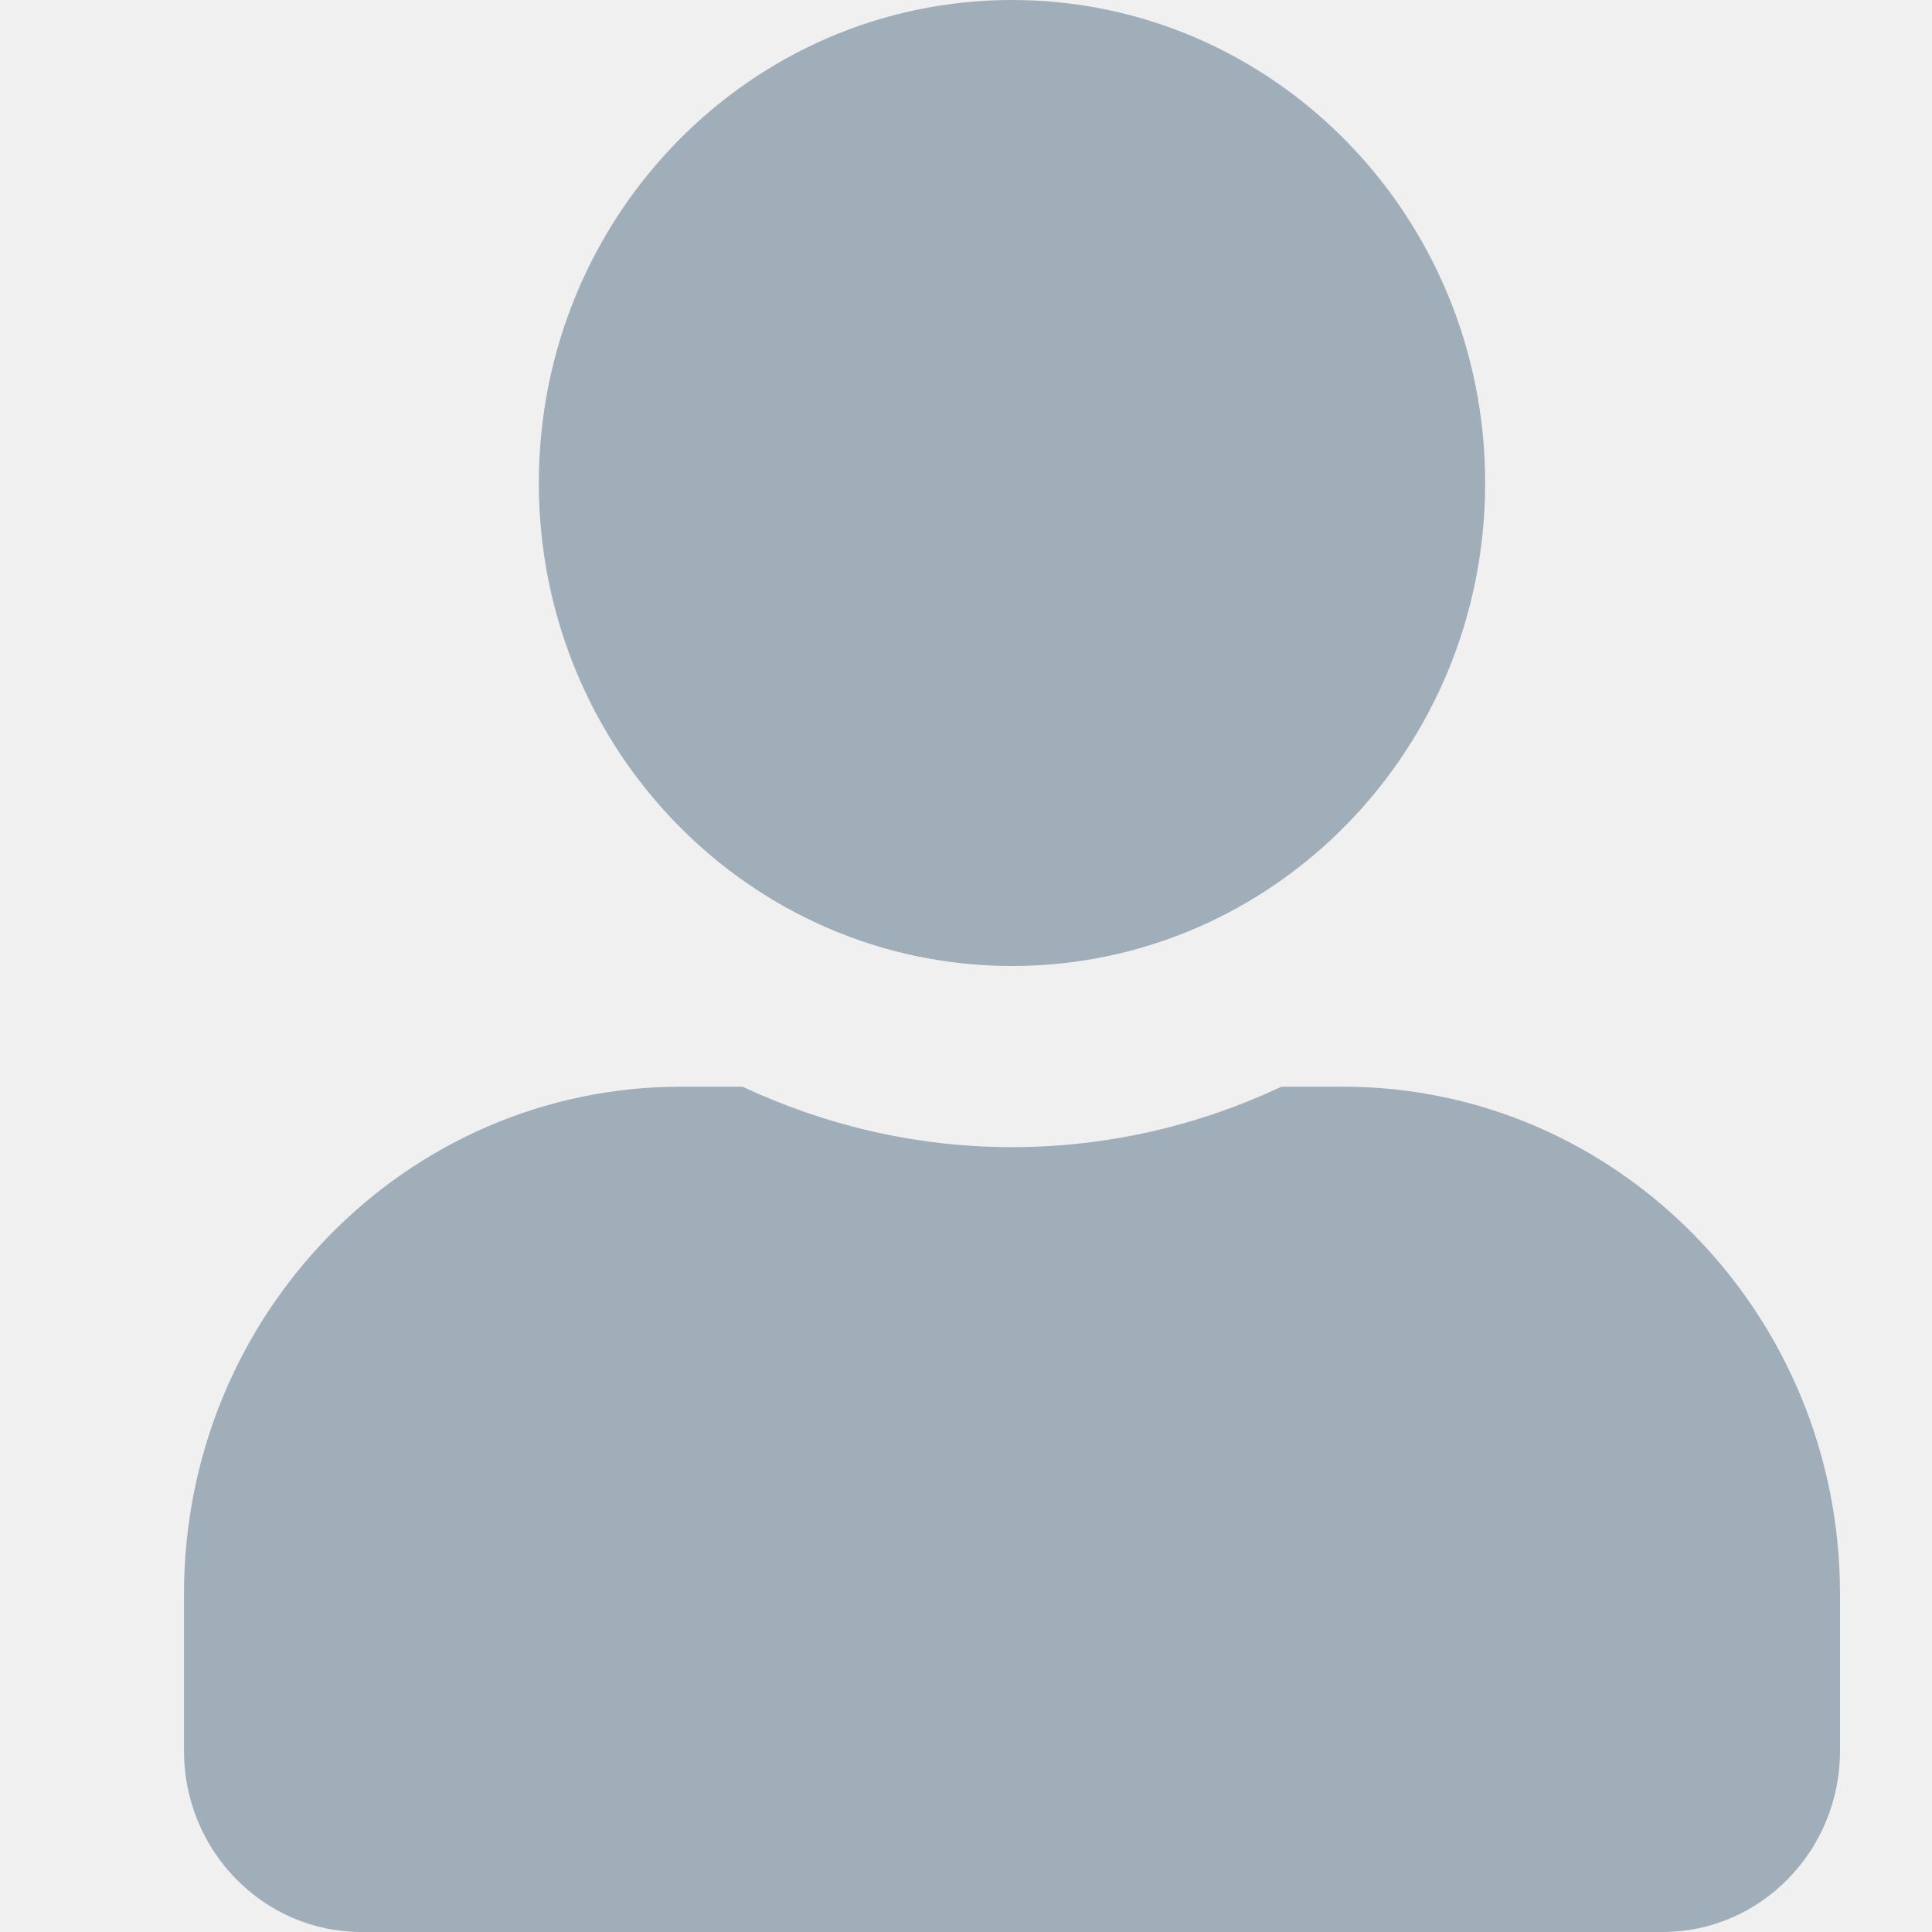
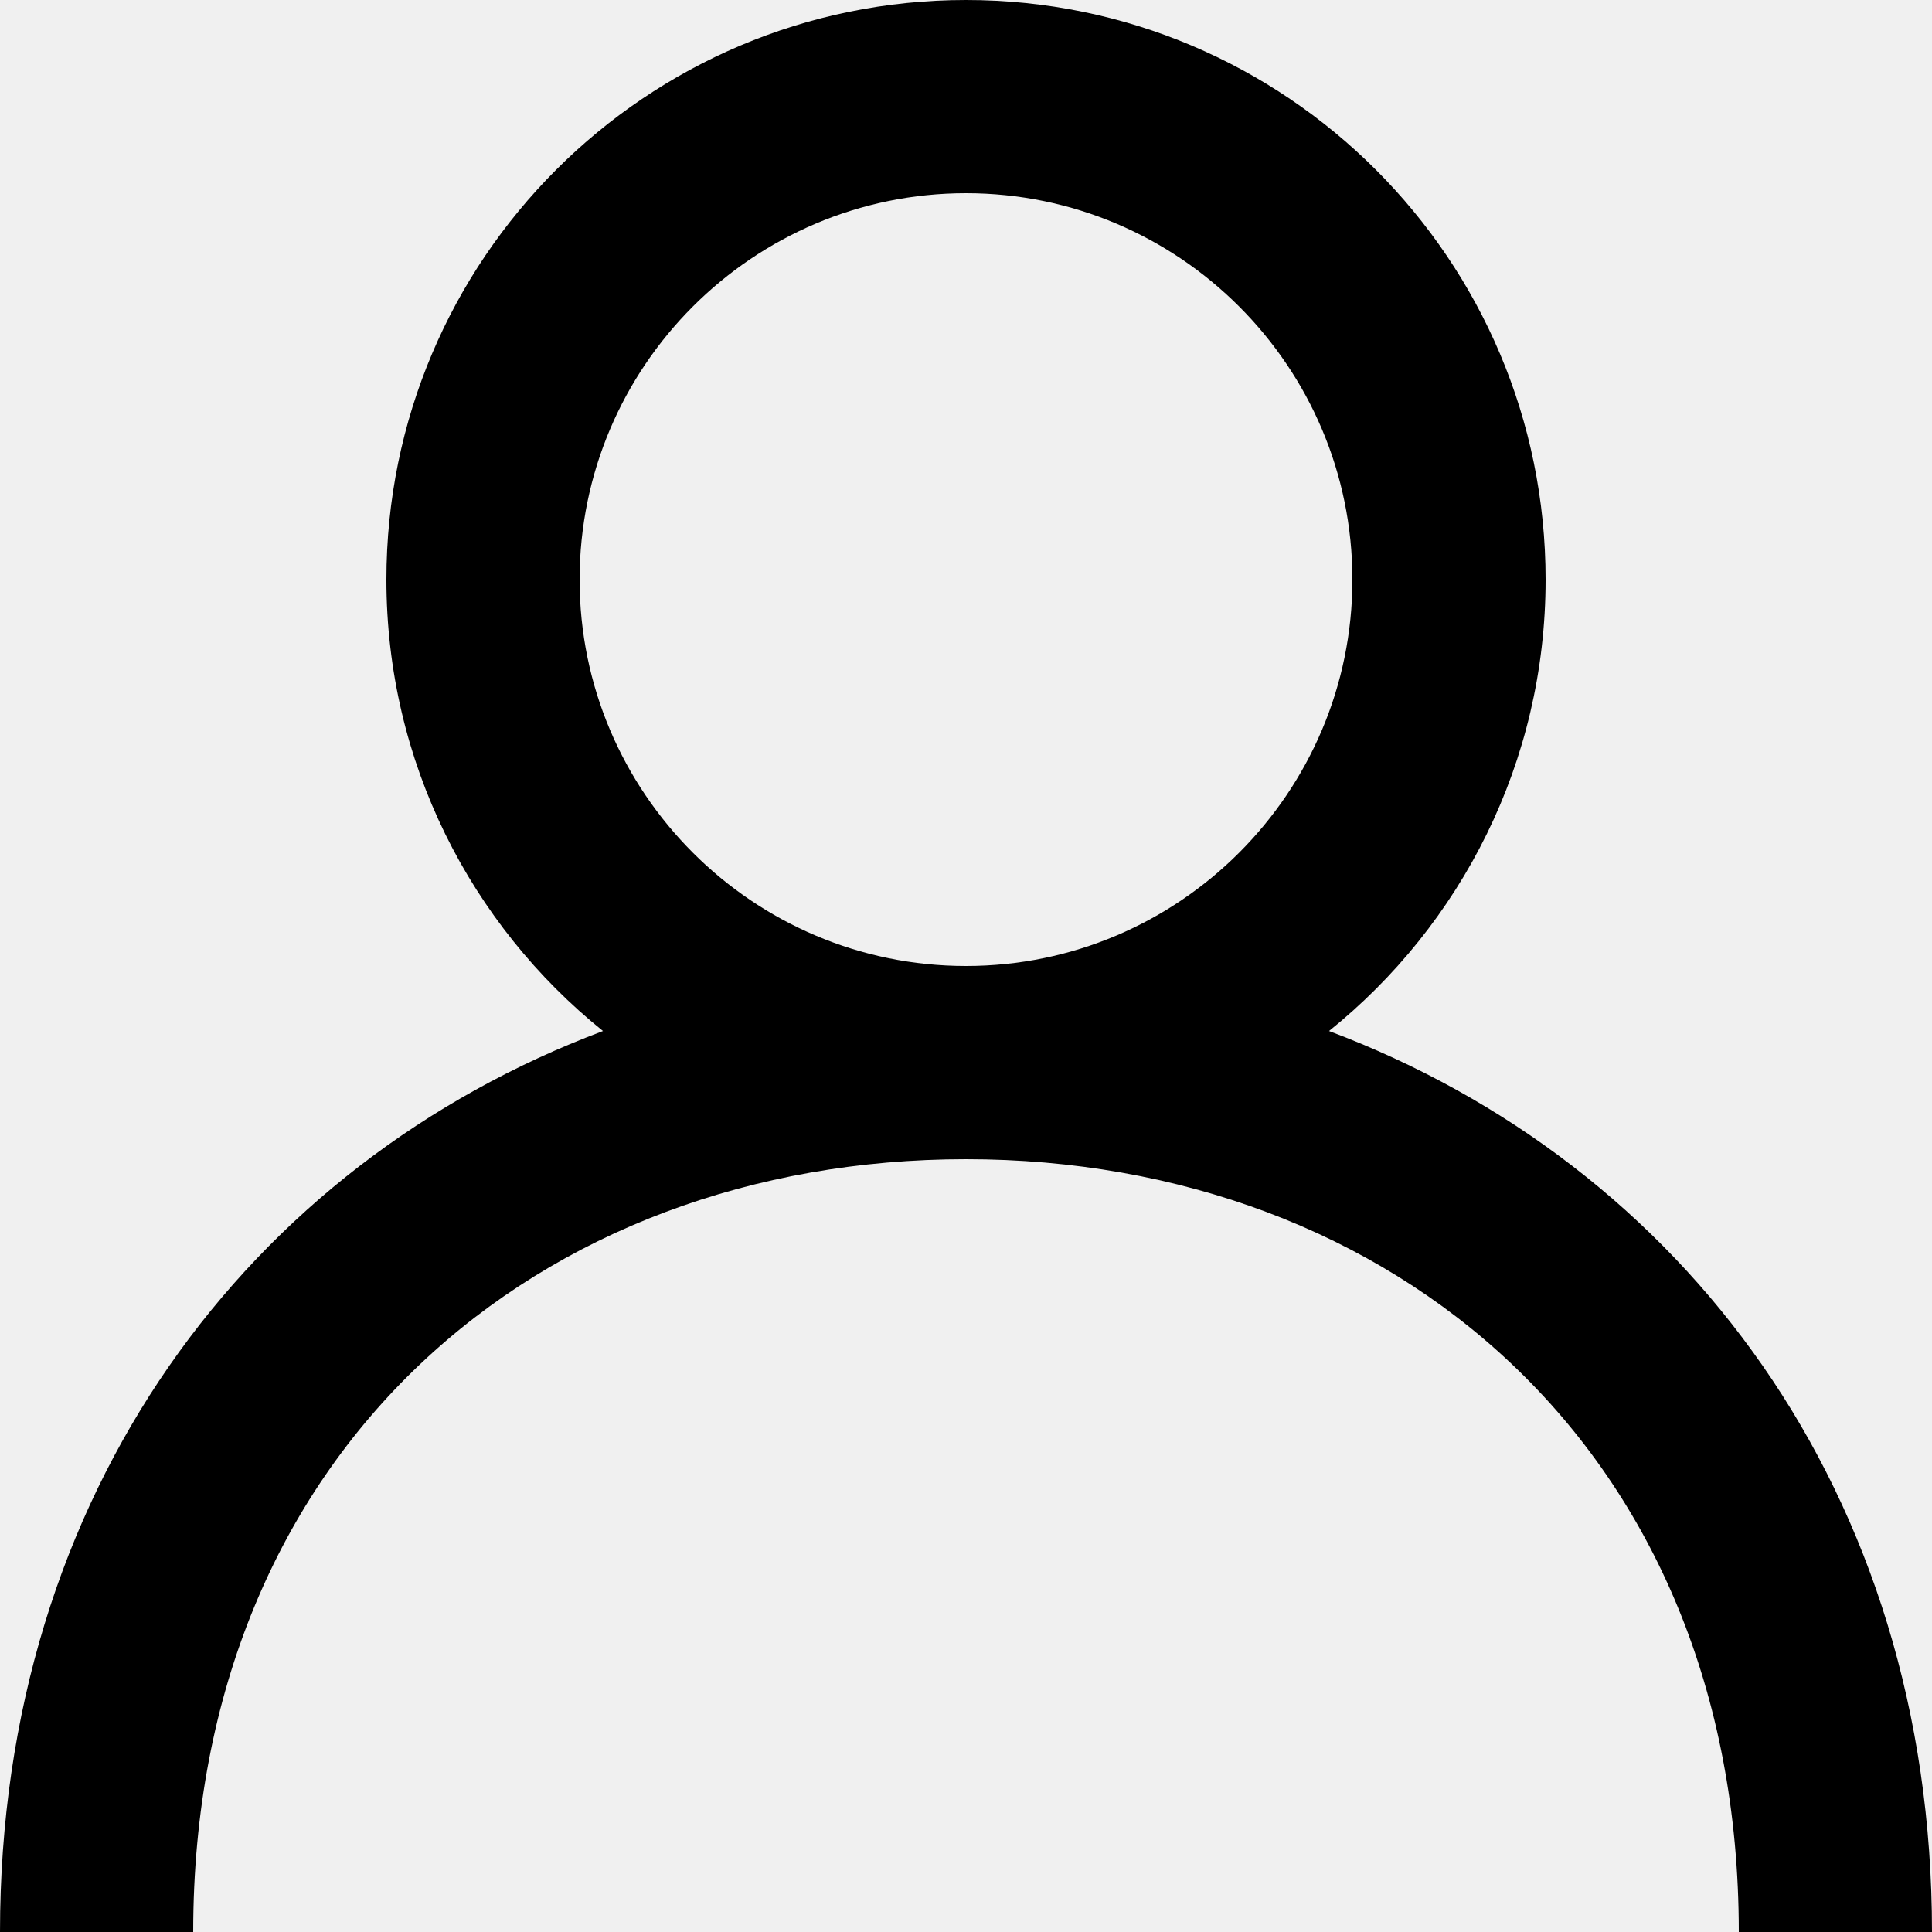
- <svg xmlns="http://www.w3.org/2000/svg" width="21" height="21" viewBox="0 0 21 21" fill="none">
-   <g clip-path="url(#clip0_531_1305)">
-     <path d="M11 10.5C13.841 10.5 16.143 8.15 16.143 5.25C16.143 2.35 13.841 0 11 0C8.159 0 5.857 2.35 5.857 5.25C5.857 8.15 8.159 10.5 11 10.5ZM14.6 11.812H13.929C13.037 12.231 12.045 12.469 11 12.469C9.955 12.469 8.967 12.231 8.071 11.812H7.4C4.419 11.812 2 14.282 2 17.325V19.031C2 20.118 2.864 21 3.929 21H18.071C19.136 21 20 20.118 20 19.031V17.325C20 14.282 17.581 11.812 14.6 11.812Z" fill="#A0AEB9" />
+ <svg xmlns="http://www.w3.org/2000/svg" width="800px" height="800px" viewBox="0 0 20 20" version="1.1">
+   <defs>
+ 
+ </defs>
+   <g id="Page-1" stroke="none" stroke-width="1" fill="none" fill-rule="evenodd">
+     <g id="Dribbble-Light-Preview" transform="translate(-420, -2159)" fill="#000000">
+       <g id="icons" transform="translate(56, 160)">
+         <path d="M374,2009 C371.794,2009 370,2007.206 370,2005 C370,2002.794 371.794,2001 374,2001 C376.206,2001 378,2002.794 378,2005 C378,2007.206 376.206,2009 374,2009 M377.758,2009.673 C379.124,2008.574 380,2006.89 380,2005 C380,2001.686 377.314,1999 374,1999 C370.686,1999 368,2001.686 368,2005 C368,2006.89 368.876,2008.574 370.242,2009.673 C366.583,2011.048 364,2014.445 364,2019 L366,2019 C366,2014 369.589,2011 374,2011 C378.411,2011 382,2014 382,2019 L384,2019 C384,2014.445 381.417,2011.048 377.758,2009.673" id="profile-[#1335]">
+ 
+ </path>
+       </g>
+     </g>
  </g>
-   <defs>
-     <clipPath id="clip0_531_1305">
-       <rect width="18" height="21" fill="white" transform="translate(2)" />
-     </clipPath>
-   </defs>
</svg>
